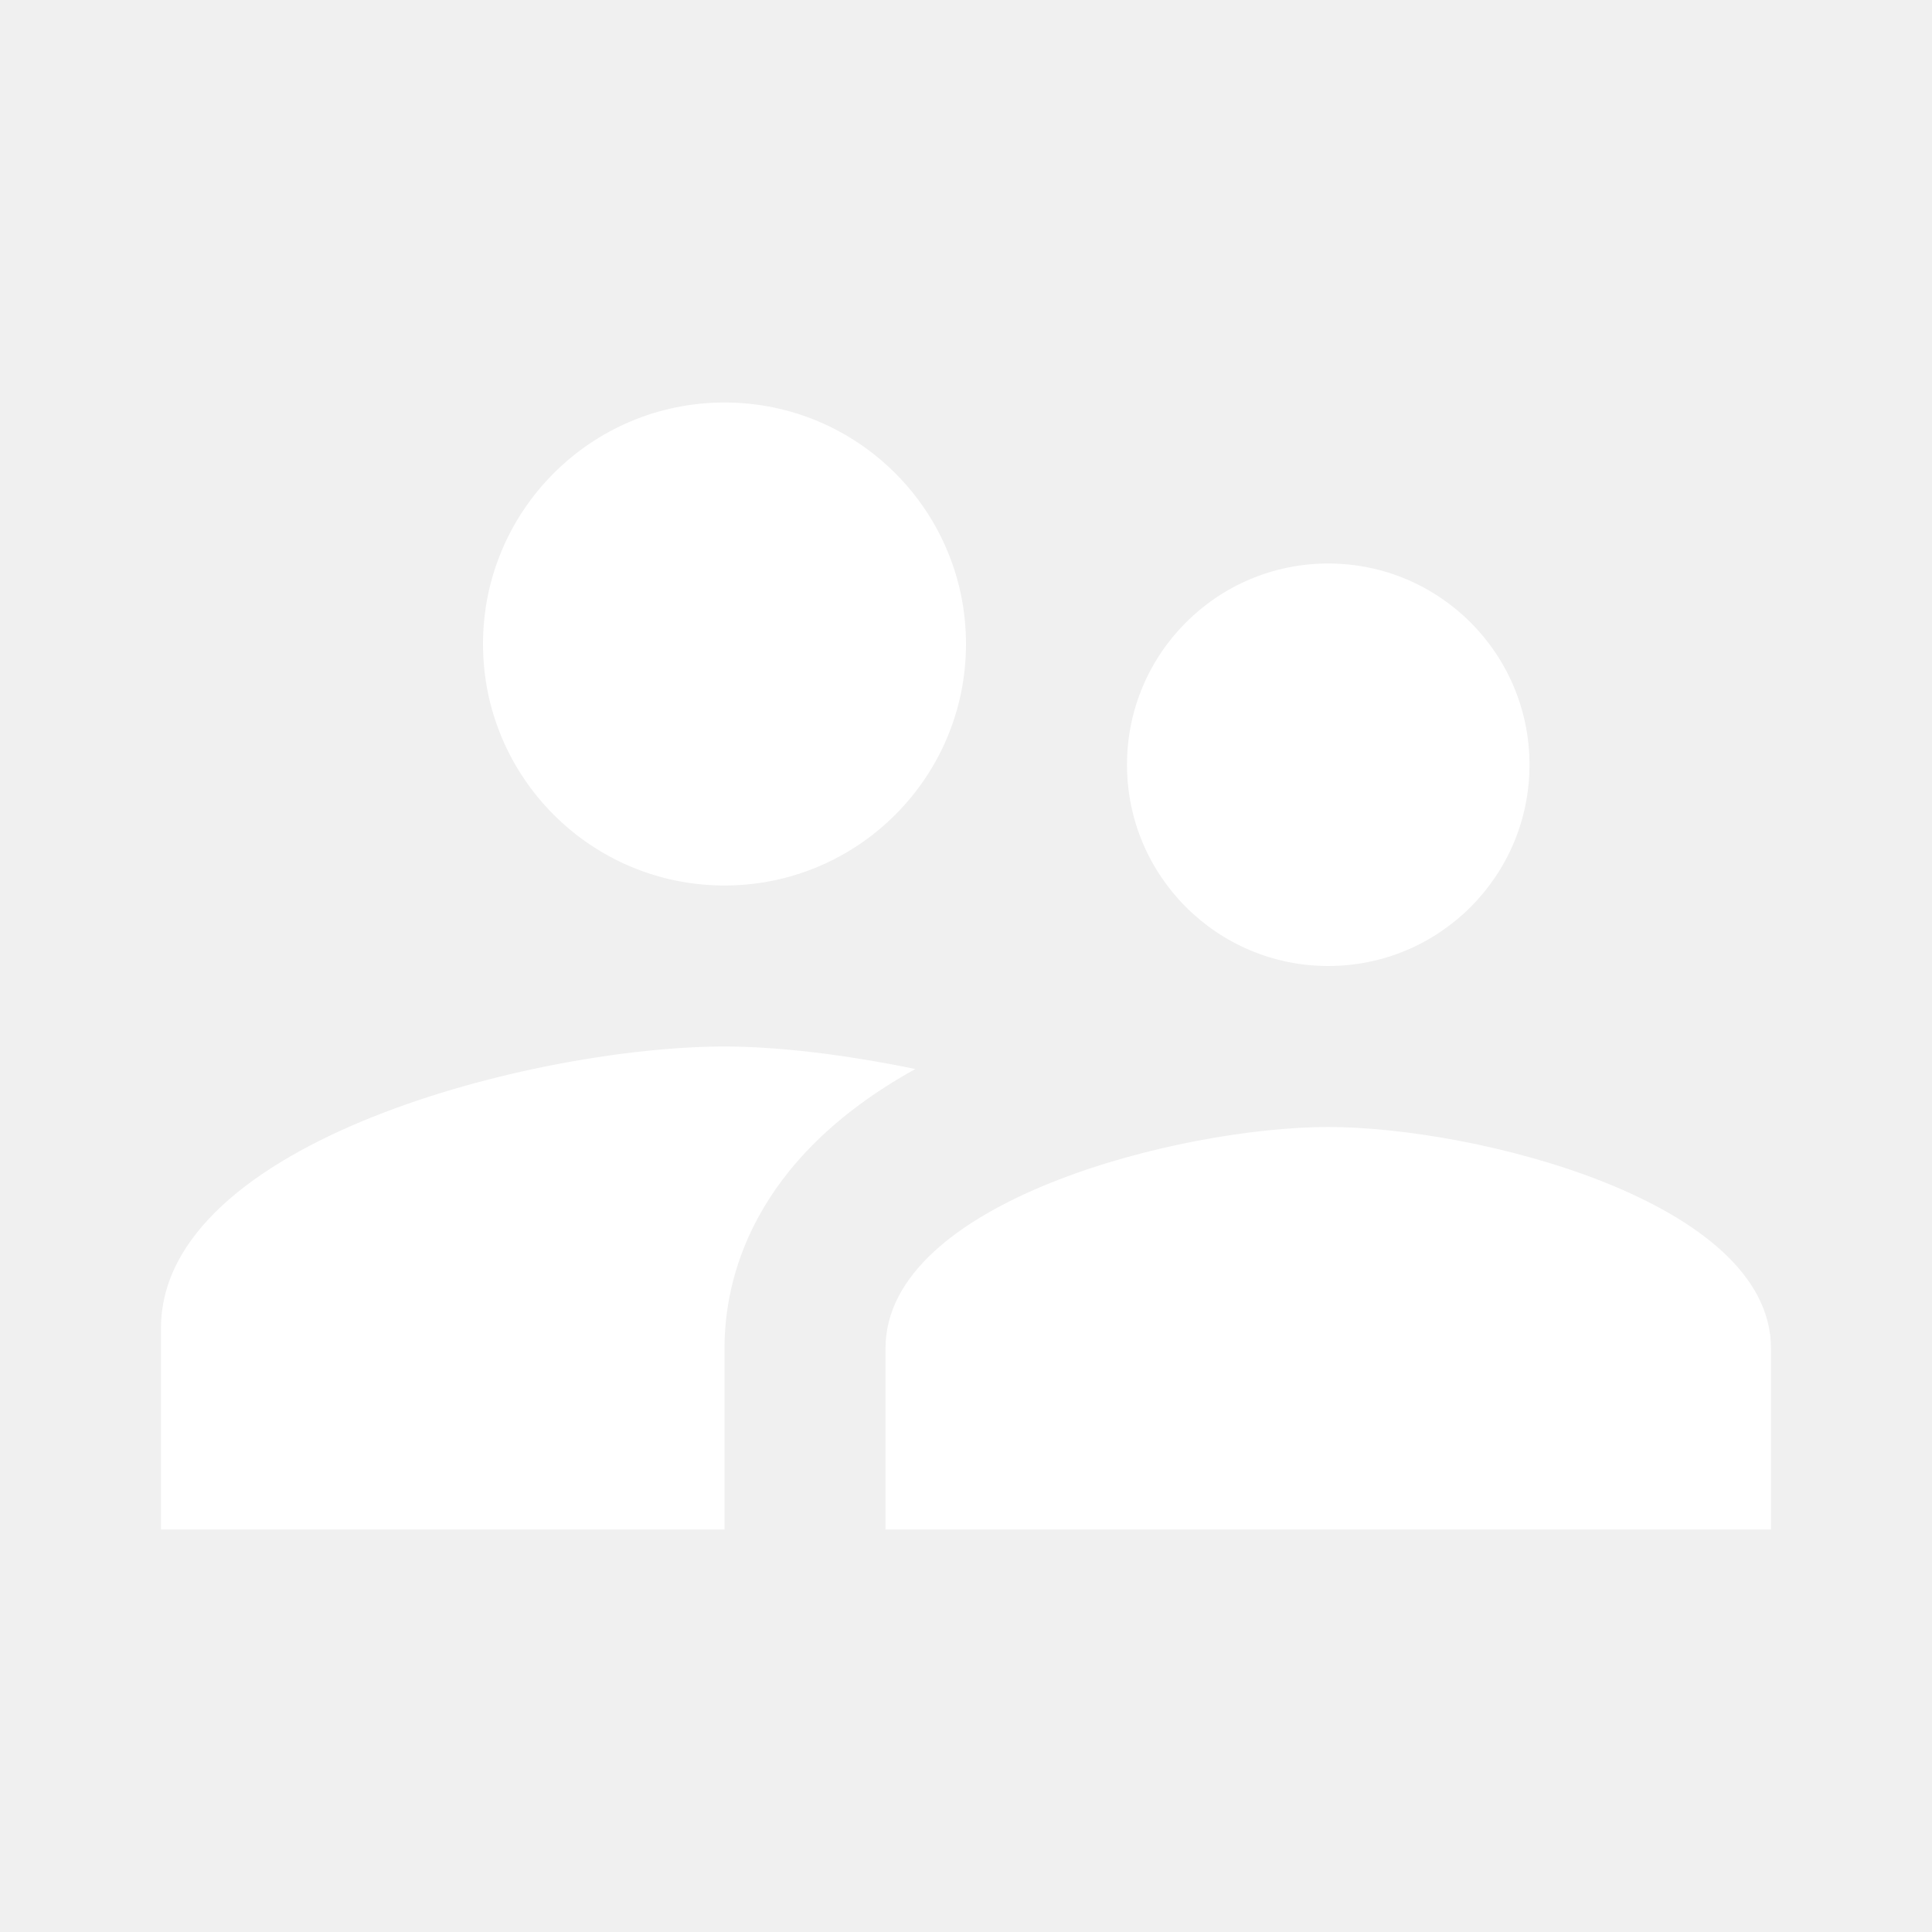
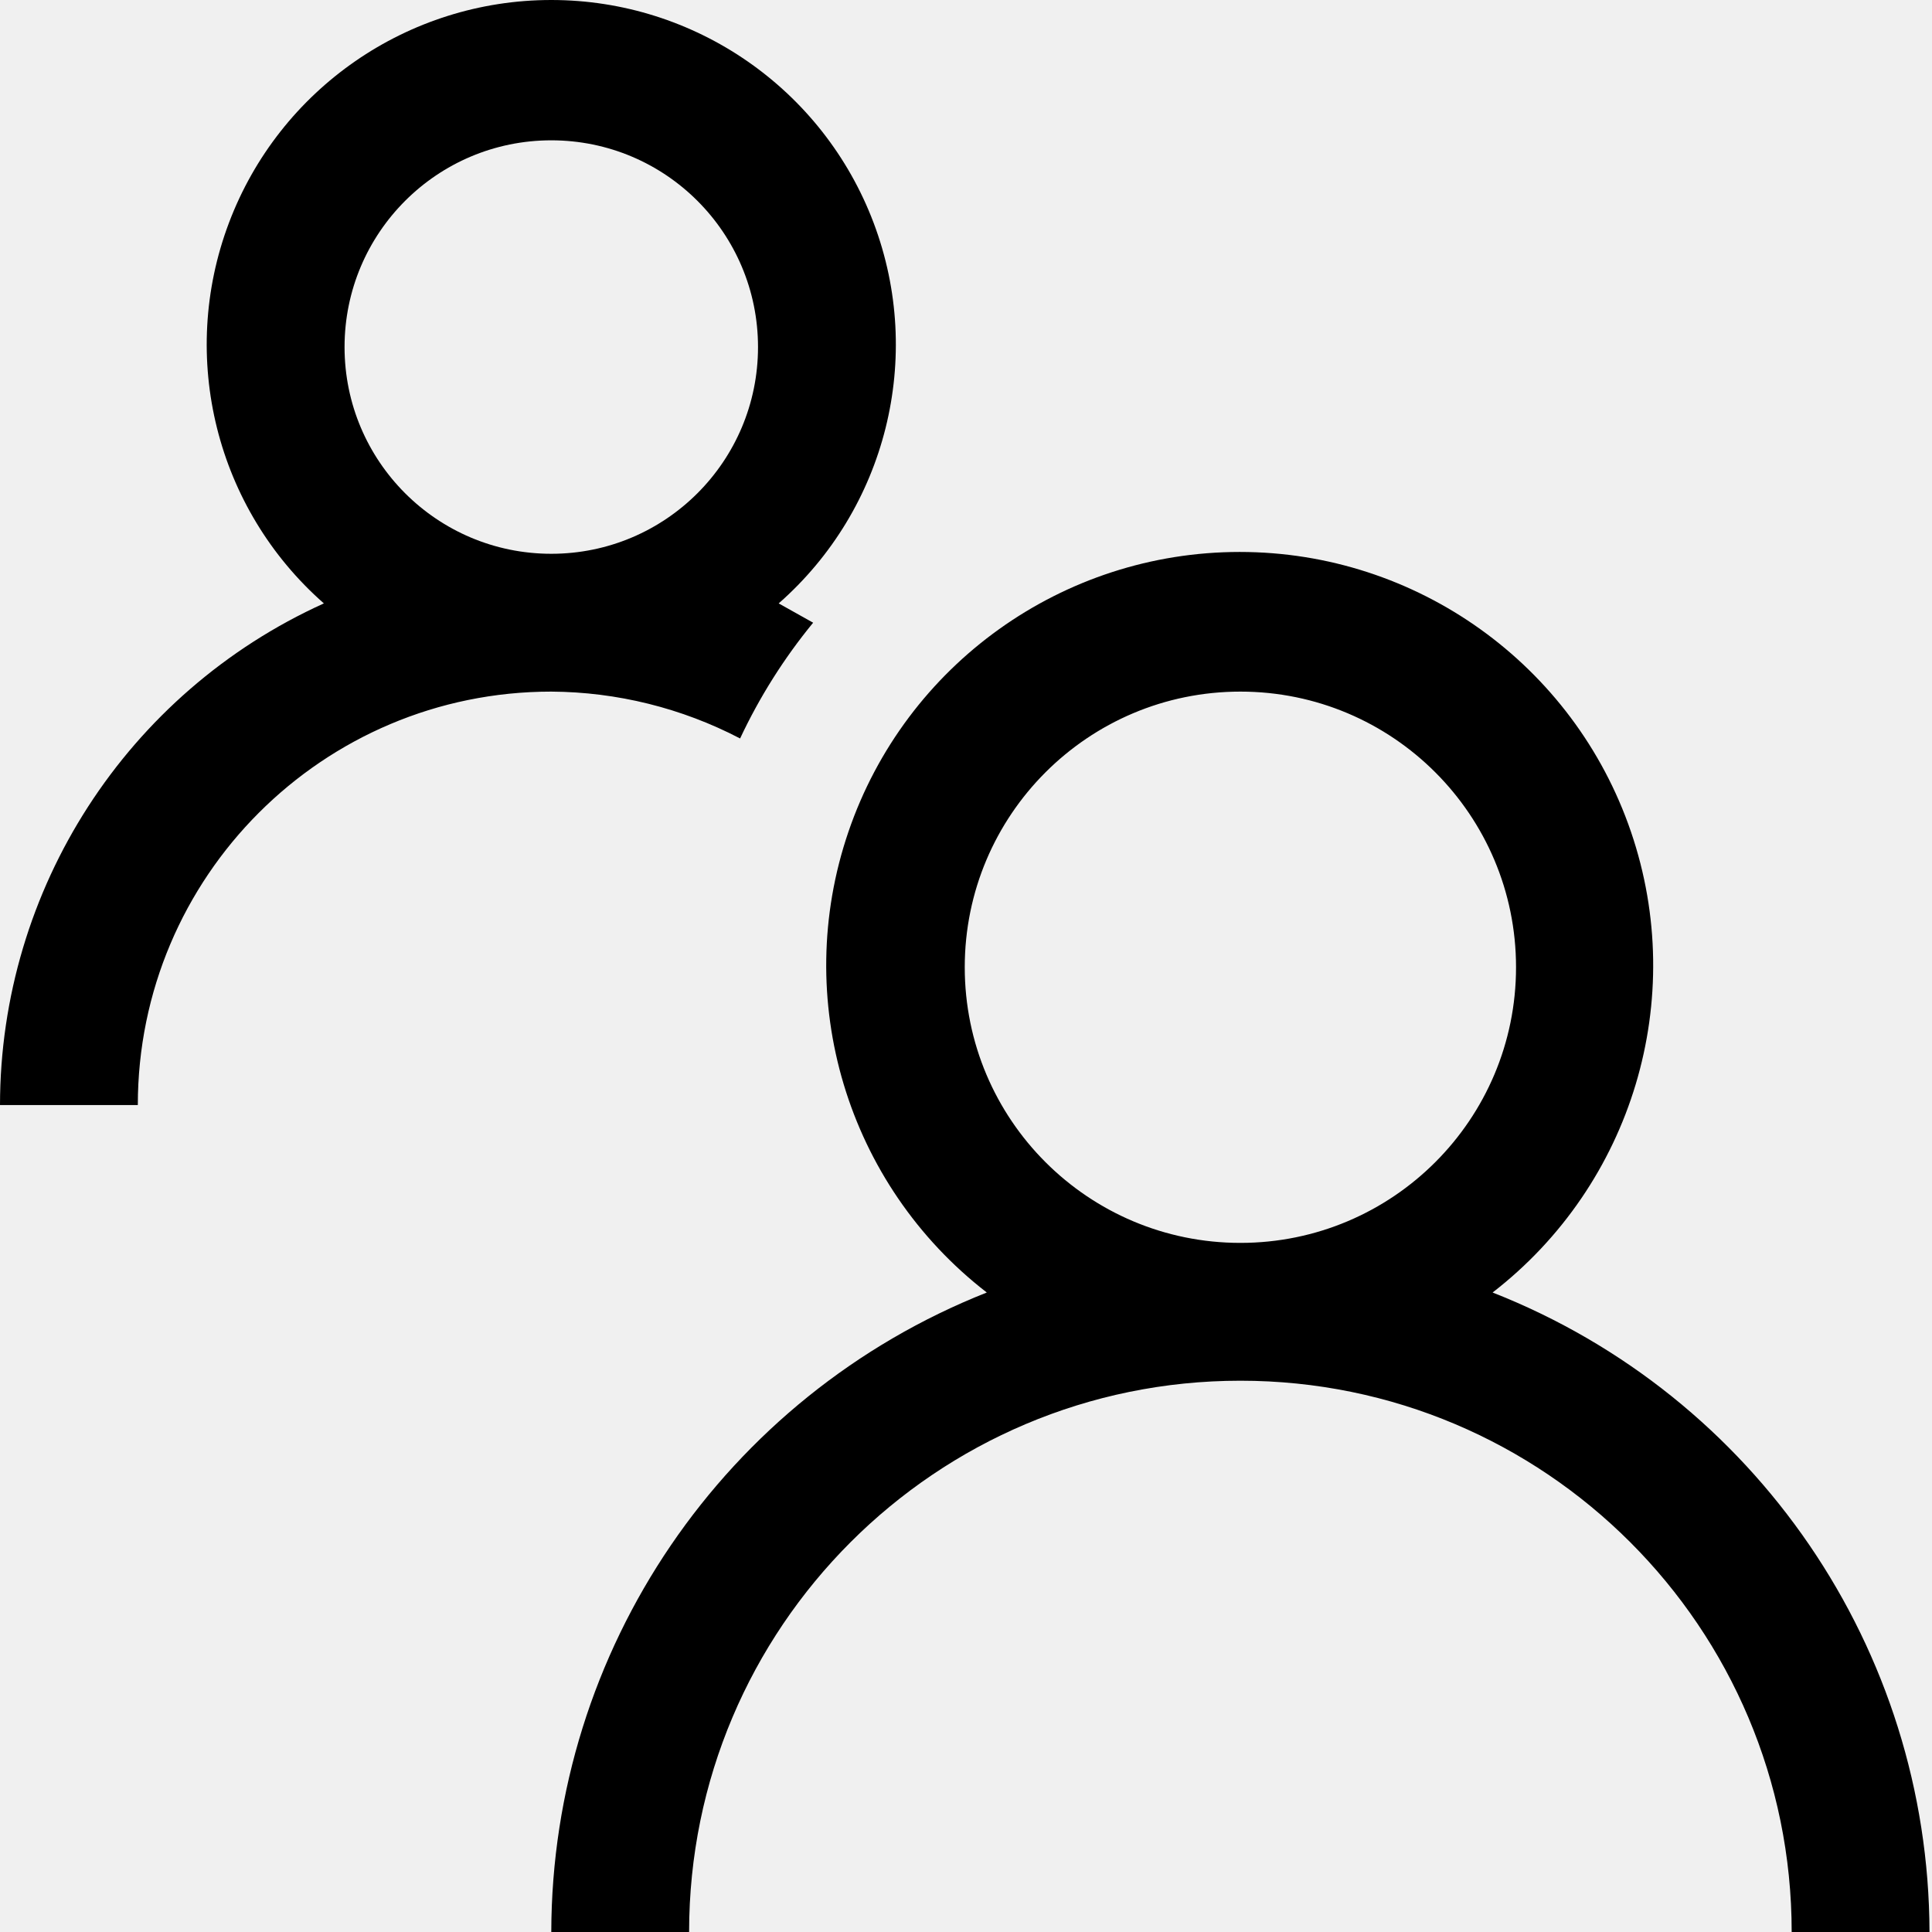
- <svg xmlns="http://www.w3.org/2000/svg" version="1.1" width="24" height="24" viewBox="0 0 24 24">
-   <path fill="#FFF" d="M16.5,12A2.5,2.5 0 0,0 19,9.5A2.5,2.5 0 0,0 16.5,7A2.5,2.5 0 0,0 14,9.5A2.5,2.5 0 0,0 16.5,12M9,11A3,3 0 0,0 12,8A3,3 0 0,0 9,5A3,3 0 0,0 6,8A3,3 0 0,0 9,11M16.5,14C14.67,14 11,14.92 11,16.75V19H22V16.75C22,14.92 18.33,14 16.5,14M9,13C6.67,13 2,14.17 2,16.5V19H9V16.75C9,15.9 9.33,14.41 11.37,13.28C10.5,13.1 9.66,13 9,13Z" />
+ <svg xmlns="http://www.w3.org/2000/svg" class="icon" width="200px" height="200.00px" viewBox="0 0 1024 1024" version="1.1">
+   <path d="M791.111 685.057a219.144 219.144 0 1 0-268.087 0A365.241 365.241 0 0 0 292.192 1024h73.048a292.192 292.192 0 0 1 584.385 0h73.048a365.241 365.241 0 0 0-231.562-338.943zM657.433 658.759a146.096 146.096 0 1 1 146.096-146.096 146.096 146.096 0 0 1-146.096 146.096zM392.268 391.403a292.192 292.192 0 0 1 38.715-61.36l-18.262-10.227a182.62 182.62 0 1 0-241.059 0A292.192 292.192 0 0 0 0 585.711h73.048a219.144 219.144 0 0 1 219.144-219.144 219.144 219.144 0 0 1 100.076 24.836zM182.62 183.947A109.572 109.572 0 1 1 292.192 293.519a109.572 109.572 0 0 1-109.572-109.572z" />
</svg>
